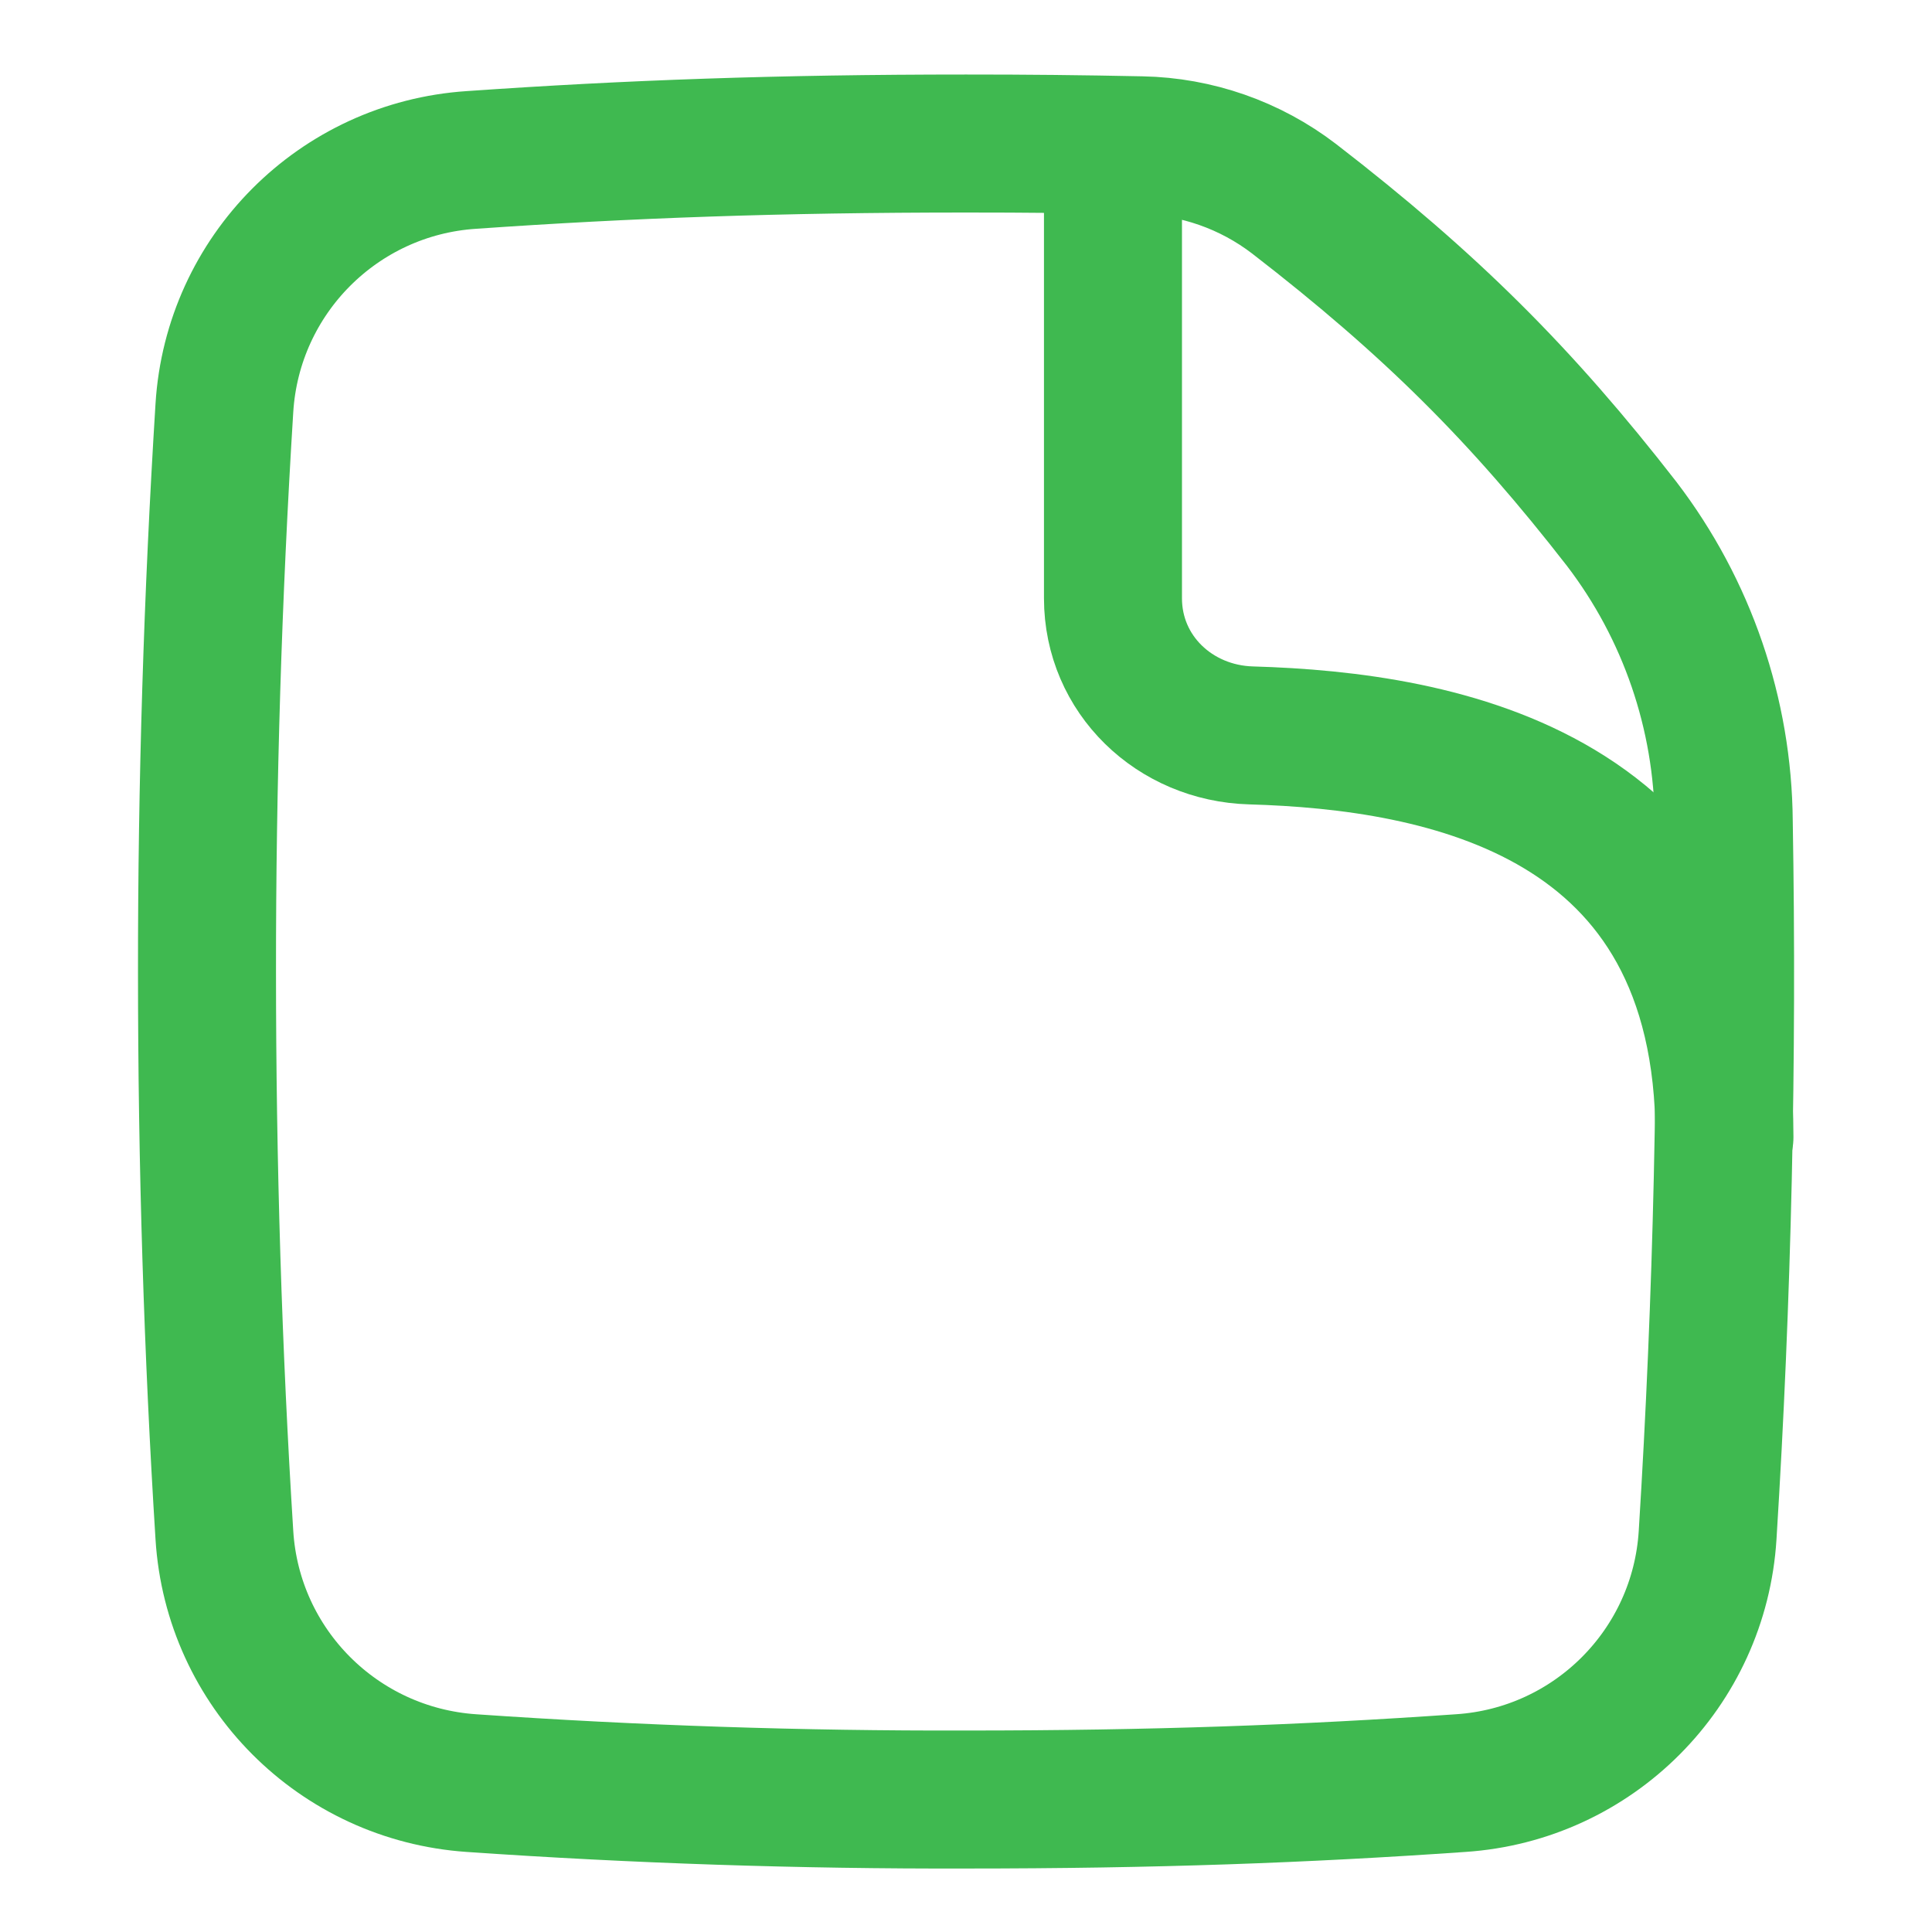
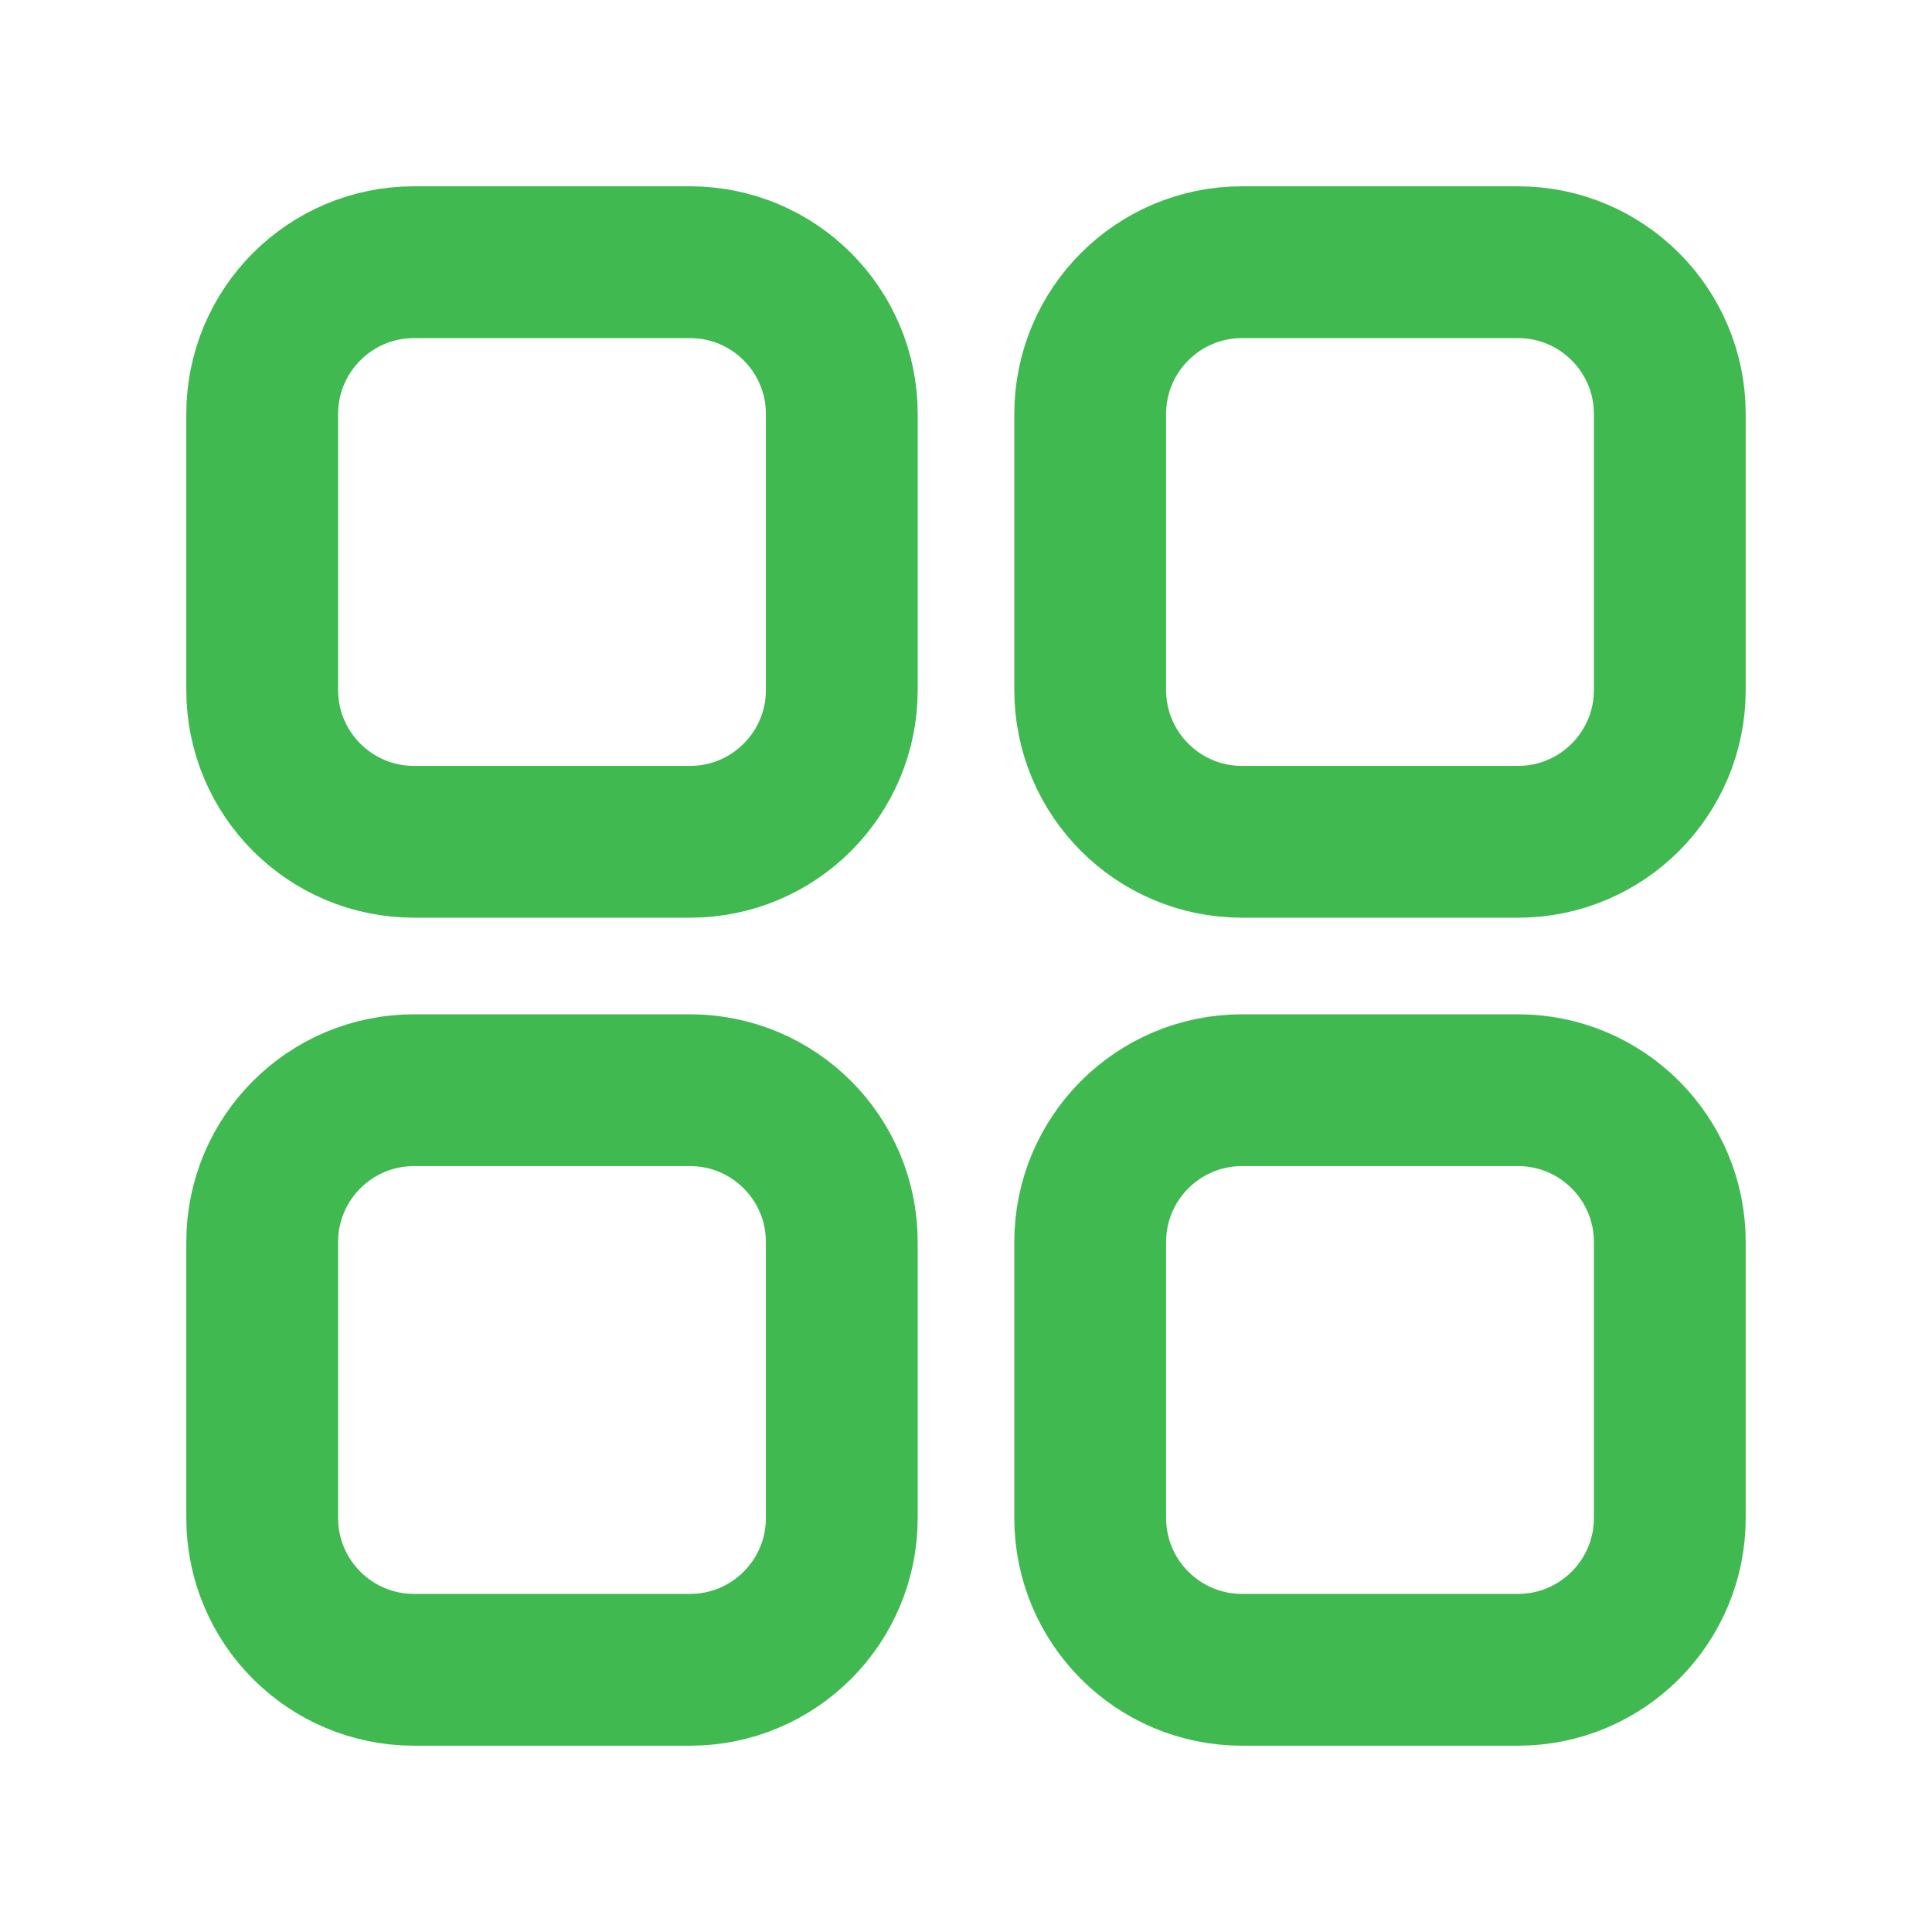
<svg xmlns="http://www.w3.org/2000/svg" viewBox="0 0 14 14" preserveAspectRatio="xMidYMid meet">
-   <g fill="none" stroke="#3fb950" stroke-linecap="round" stroke-linejoin="round">
-     <path d="M8.065 1.13v3.205c0 .553.447.978 1 .994c1.388.04 3.431.415 3.431 2.91" />
-     <path d="M12.374 11.124a65 65 0 0 0 .117-5.17a3.6 3.6 0 0 0-.739-2.157c-.724-.932-1.382-1.59-2.375-2.357a1.88 1.88 0 0 0-1.107-.387A58 58 0 0 0 7 1.04c-1.357 0-2.452.04-3.584.119a1.92 1.92 0 0 0-1.79 1.797A65 65 0 0 0 1.5 7.04c0 1.4.043 2.766.126 4.084c.06.964.826 1.731 1.79 1.797A50 50 0 0 0 7 13.04c1.357 0 2.452-.04 3.584-.119a1.92 1.92 0 0 0 1.79-1.797" />
+   <g fill="none" stroke="#3fb950" stroke-width="1.1" stroke-linecap="round" stroke-linejoin="round">
+     <rect x="1.9" y="1.9" width="4.2" height="4.2" rx="1.1" />
+     <rect x="7.9" y="1.9" width="4.2" height="4.2" rx="1.1" />
+     <rect x="1.9" y="7.9" width="4.2" height="4.2" rx="1.1" />
+     <rect x="7.9" y="7.9" width="4.2" height="4.2" rx="1.1" />
  </g>
</svg>
